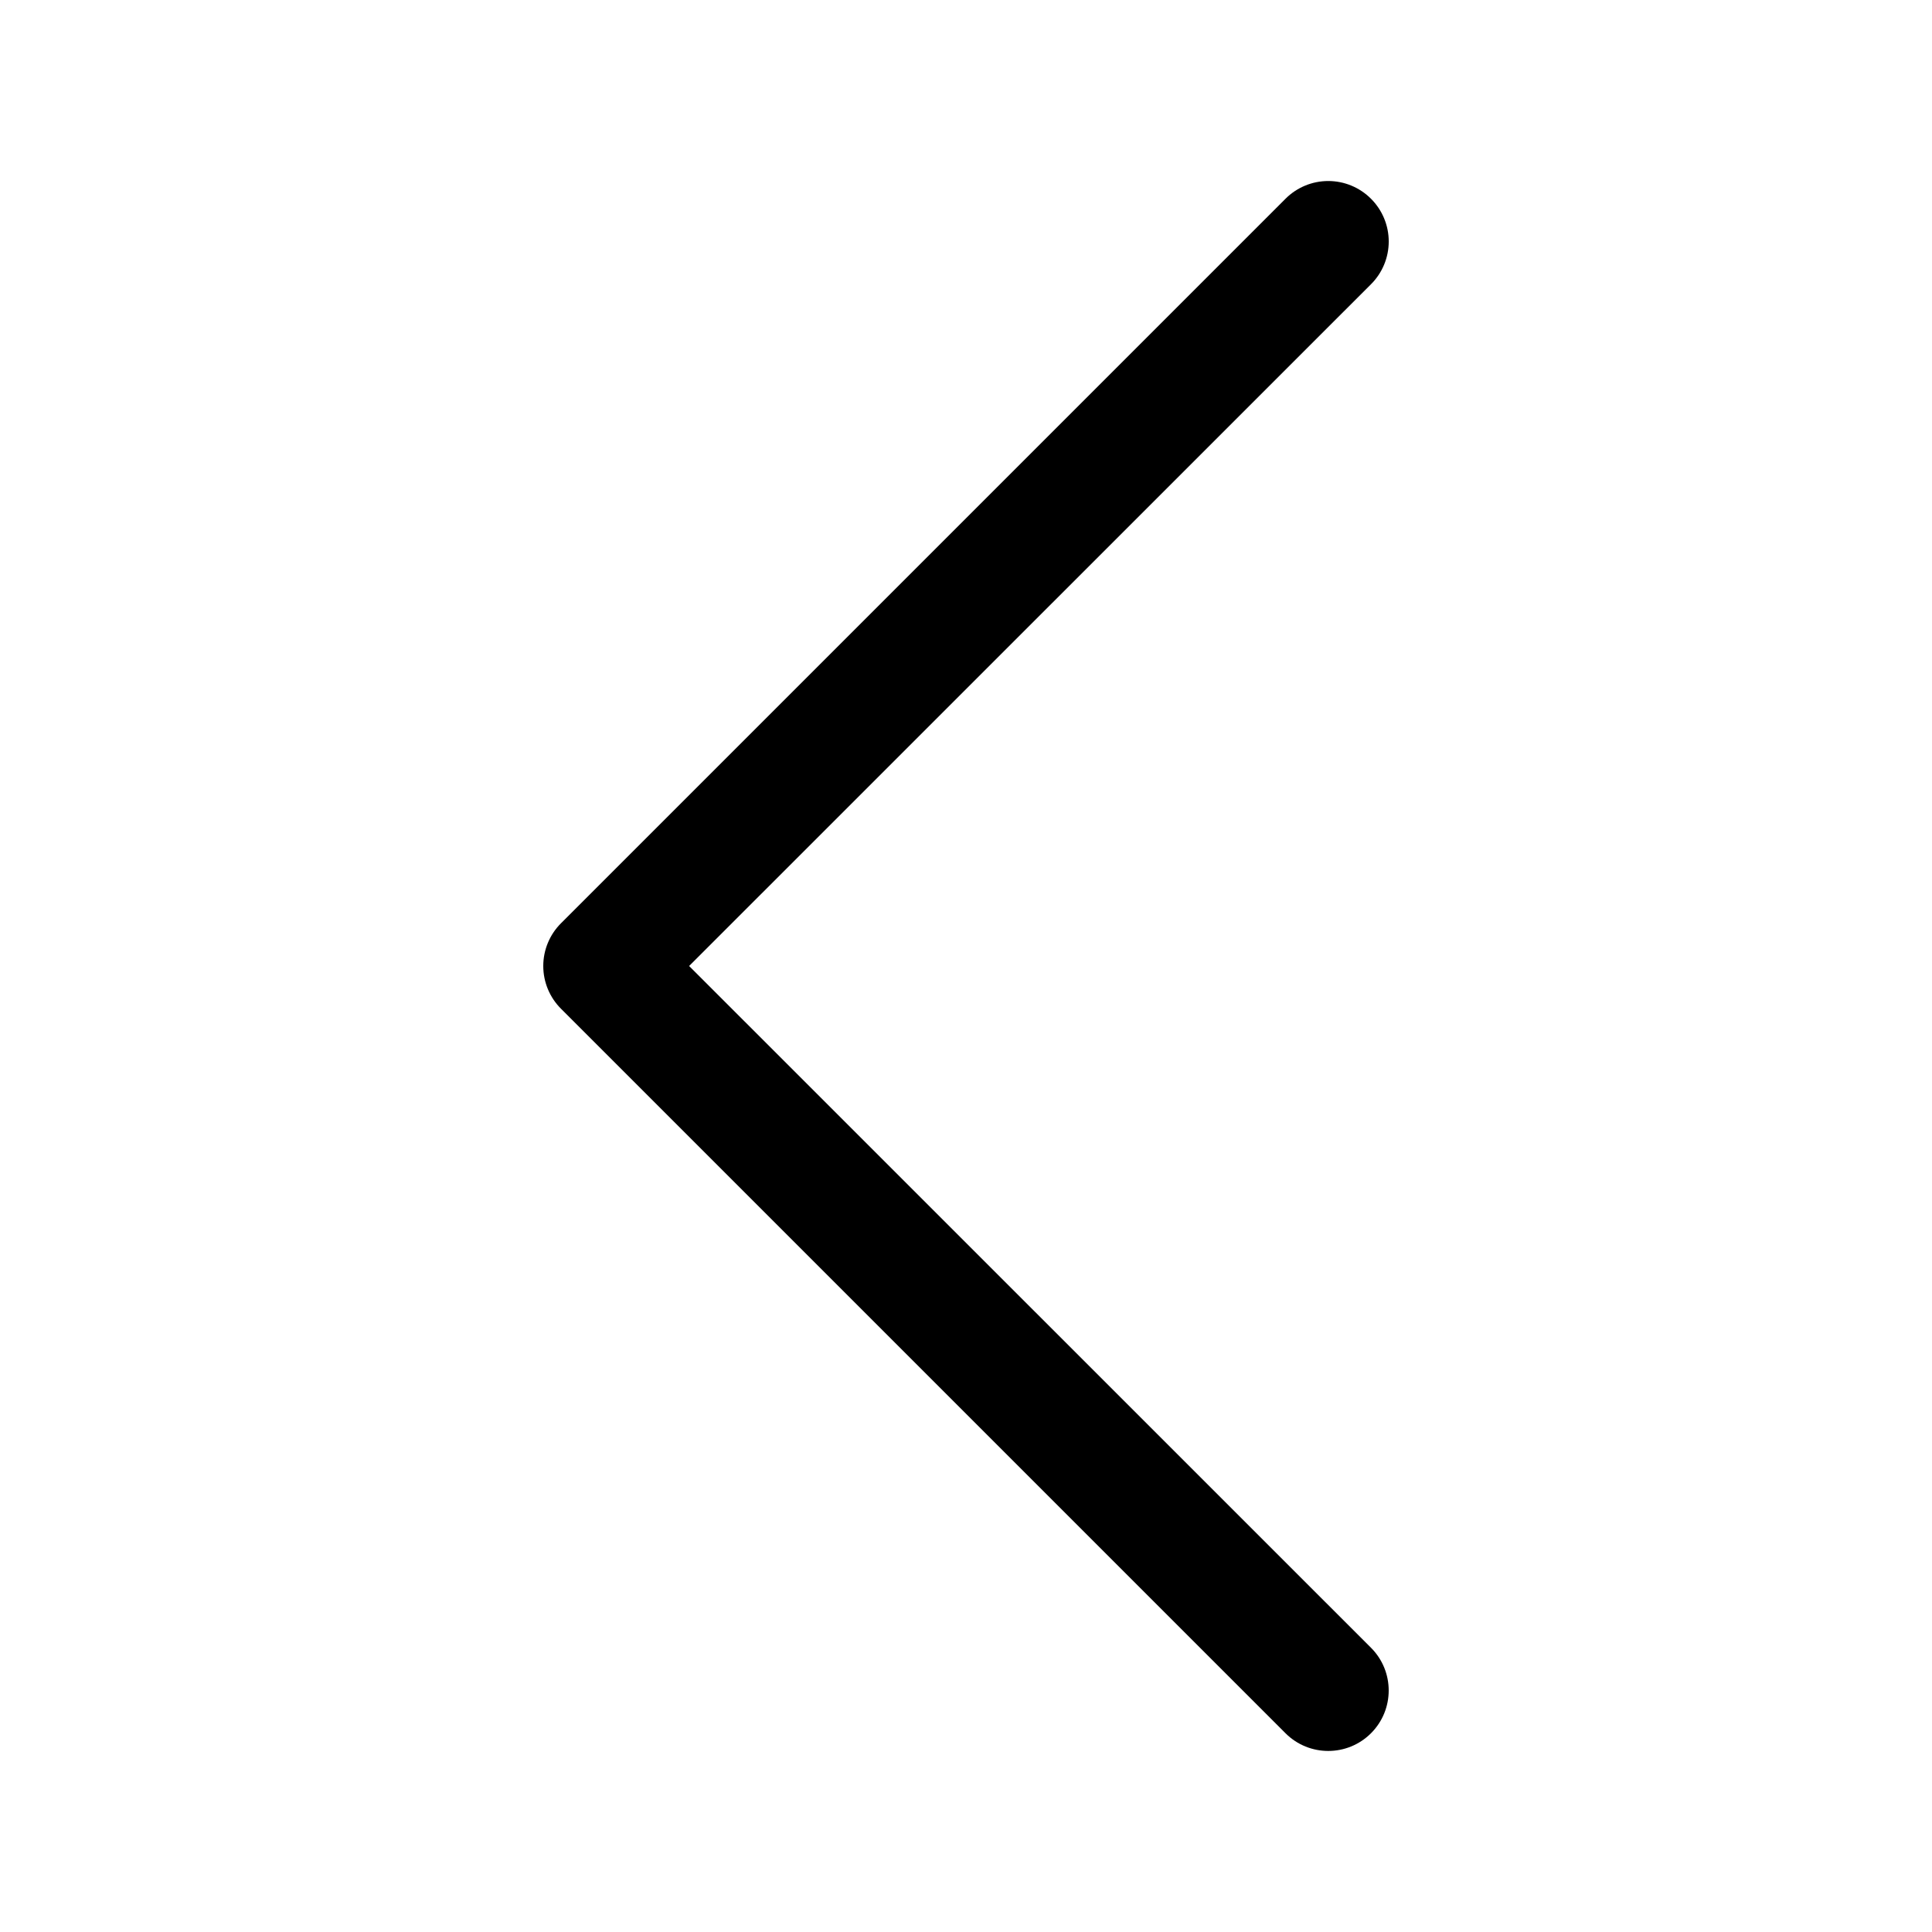
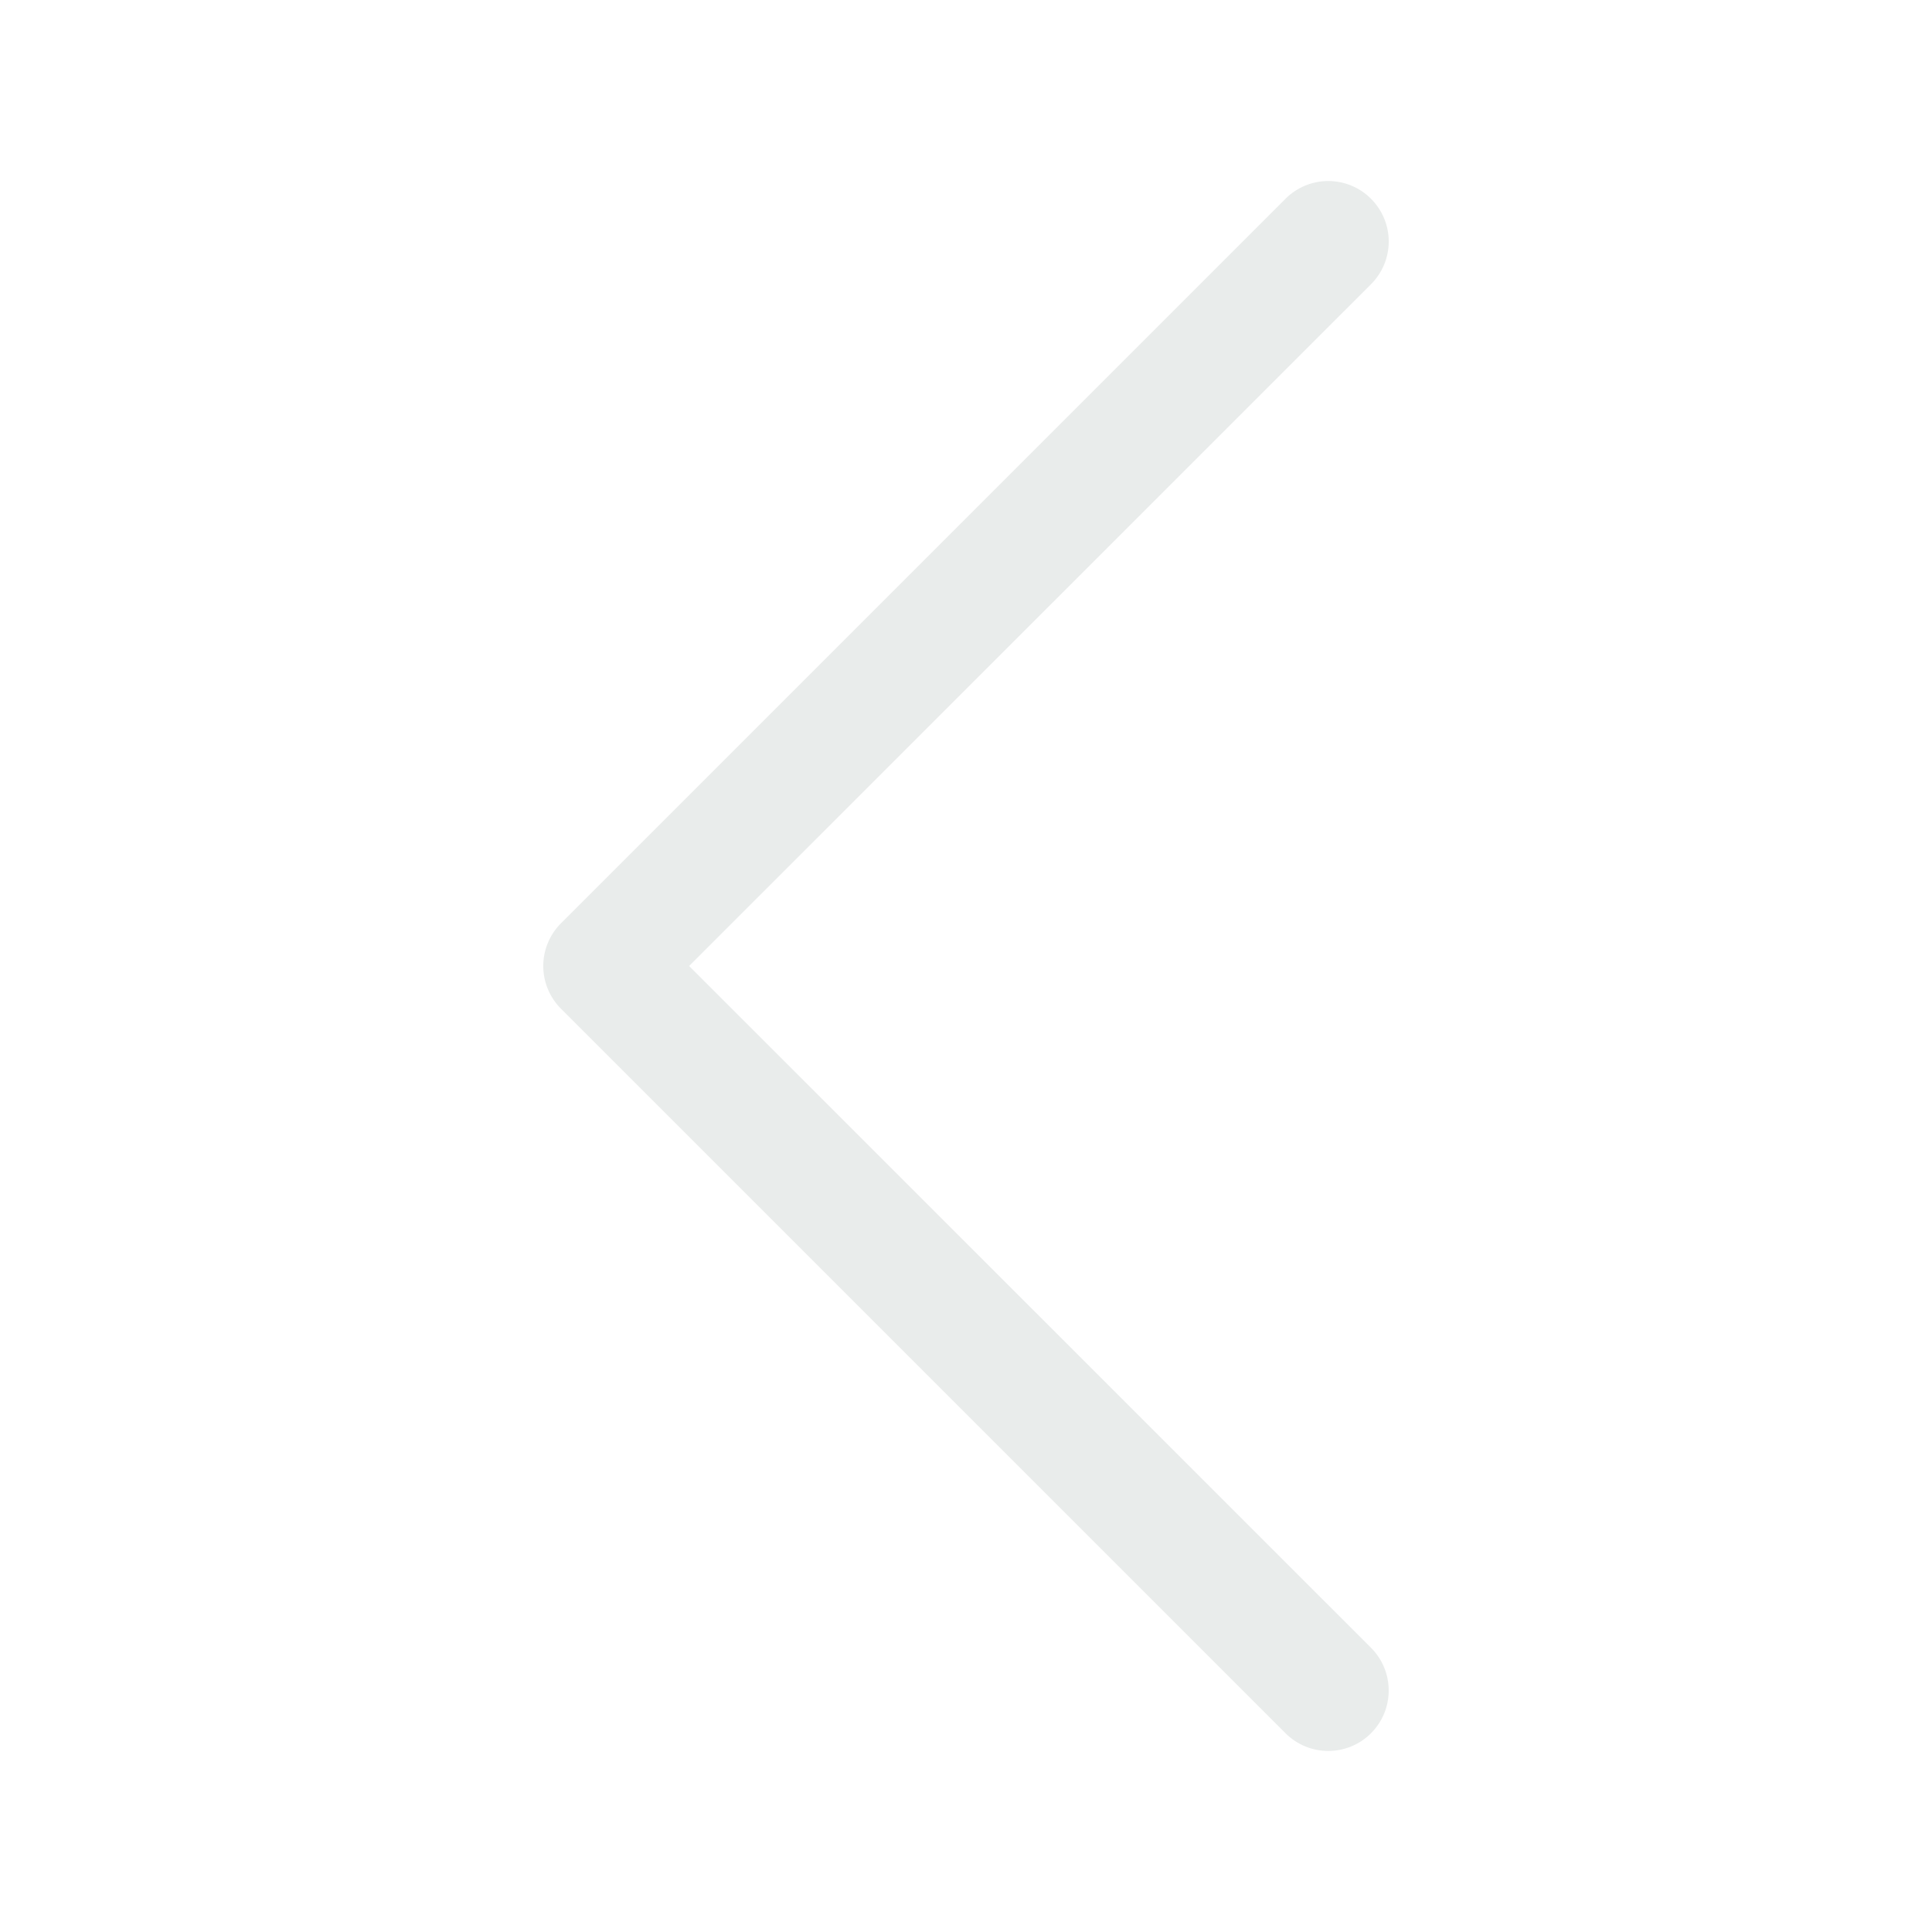
- <svg xmlns="http://www.w3.org/2000/svg" width="16" height="16" fill="currentColor" class="bi bi-chevron-left" viewBox="0 0 16 16">
+ <svg xmlns="http://www.w3.org/2000/svg" width="16" height="16" fill="#e9eceb" class="bi bi-chevron-left" viewBox="0 0 16 16">
  <path fill-rule="evenodd" d="M11.354 1.646a.5.5 0 0 1 0 .708L5.707 8l5.647 5.646a.5.5 0 0 1-.708.708l-6-6a.5.5 0 0 1 0-.708l6-6a.5.5 0 0 1 .708 0z" />
</svg>
